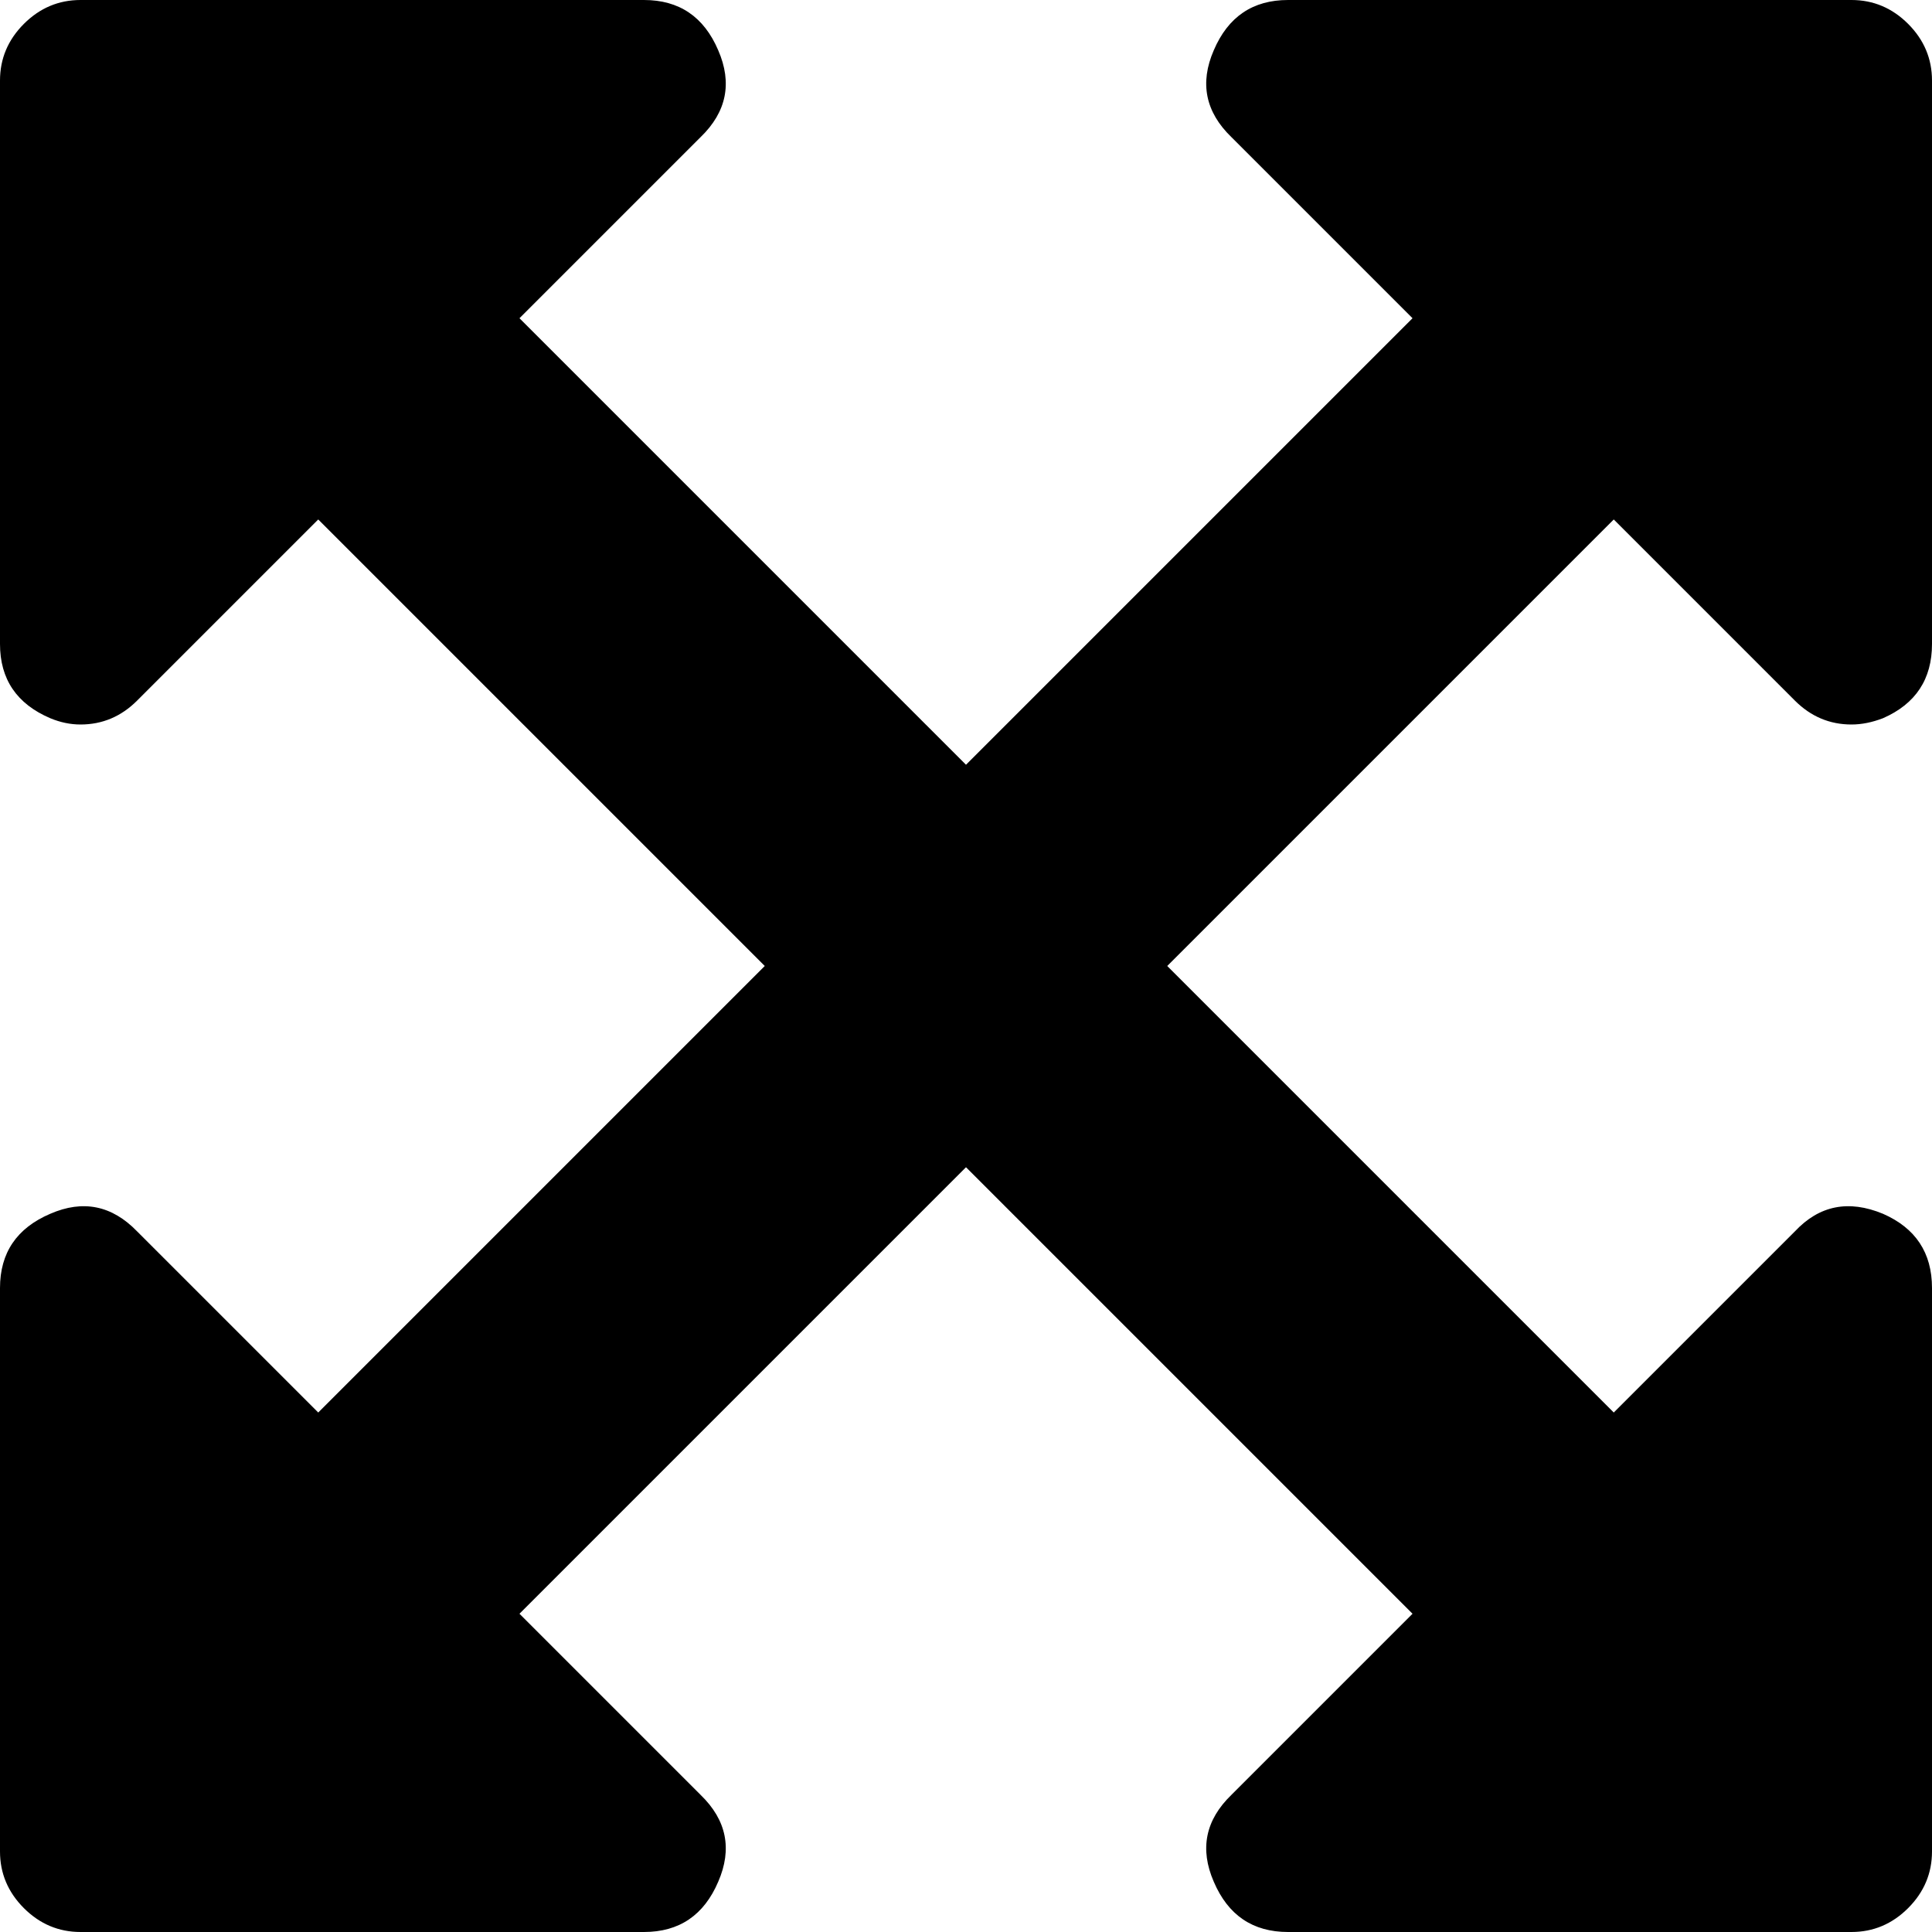
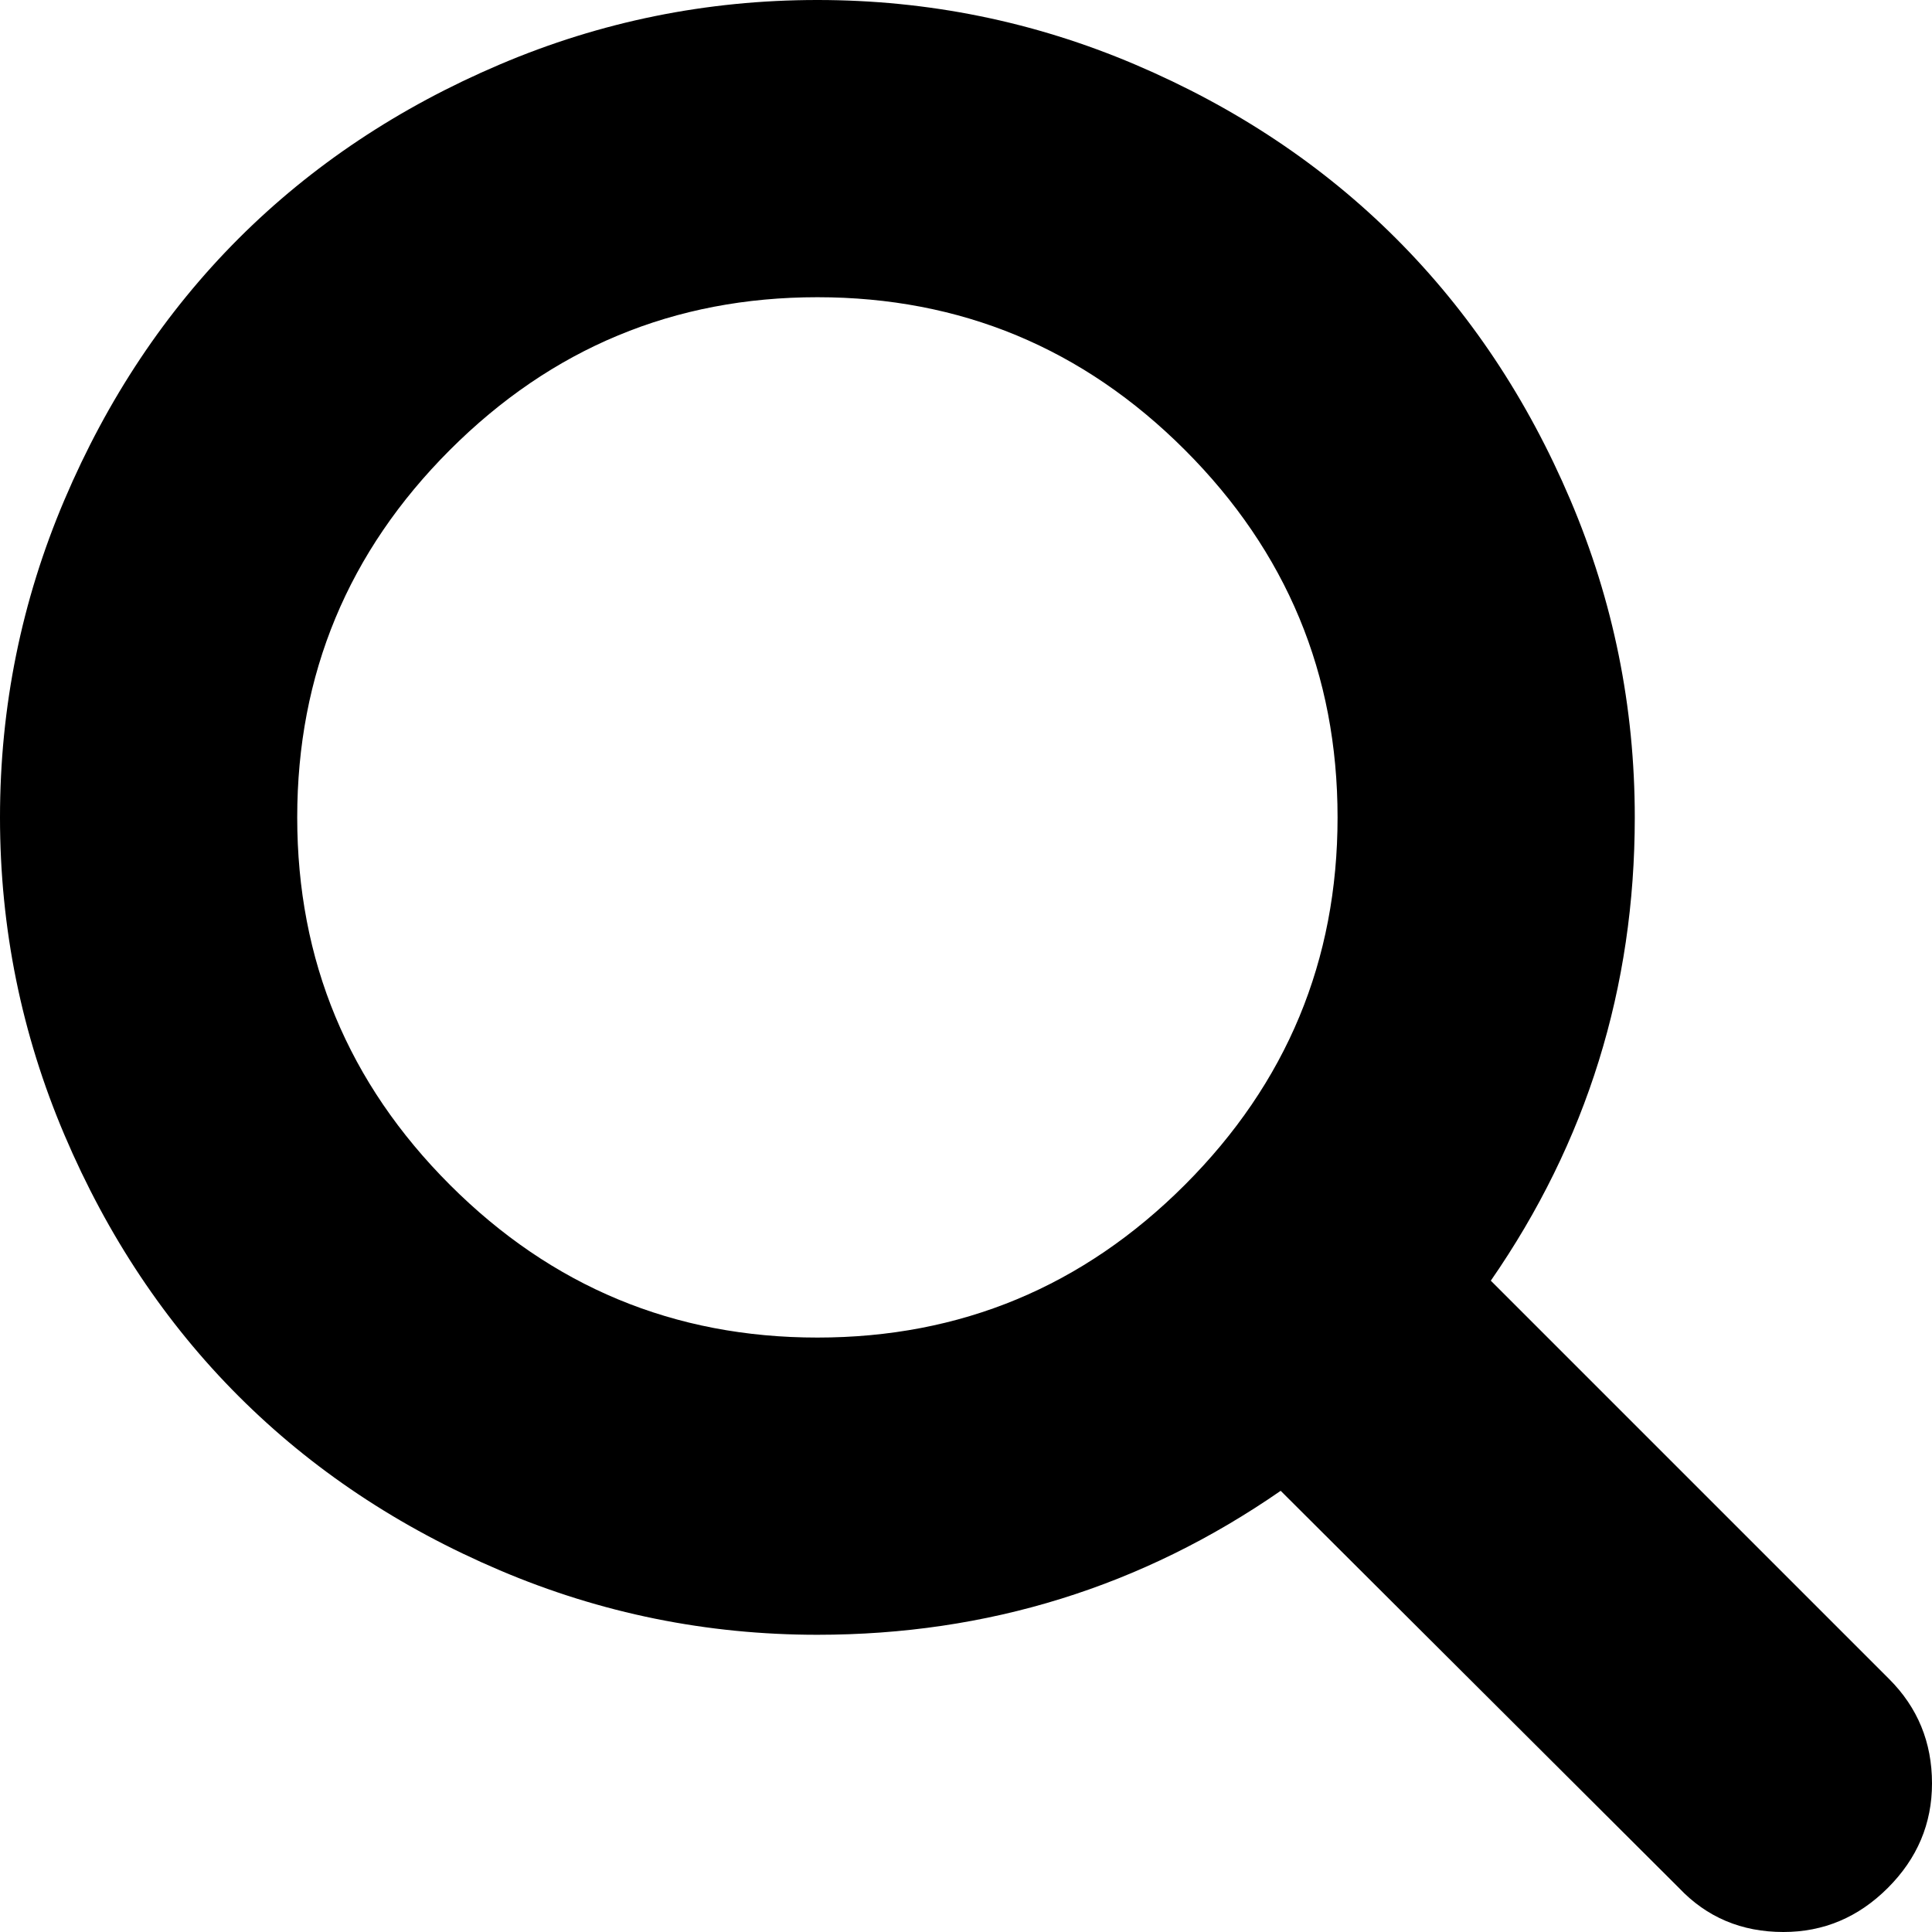
<svg xmlns="http://www.w3.org/2000/svg" version="1.1" width="25px" height="25px">
-   <g transform="matrix(1 0 0 1 -1738 -19 )">
-     <path d="M 23.226 9.066  L 20.882 6.722  L 15.104 12.5  L 20.882 18.278  L 23.226 15.934  C 23.541 15.598  23.92 15.522  24.365 15.706  C 24.788 15.891  25 16.211  25 16.667  L 25 23.958  C 25 24.24  24.897 24.485  24.691 24.691  C 24.485 24.897  24.24 25  23.958 25  L 16.667 25  C 16.211 25  15.891 24.783  15.706 24.349  C 15.522 23.926  15.598 23.551  15.934 23.226  L 18.278 20.882  L 12.5 15.104  L 6.722 20.882  L 9.066 23.226  C 9.402 23.551  9.478 23.926  9.294 24.349  C 9.109 24.783  8.789 25  8.333 25  L 1.042 25  C 0.76 25  0.515 24.897  0.309 24.691  C 0.103 24.485  0 24.24  0 23.958  L 0 16.667  C 0 16.211  0.217 15.891  0.651 15.706  C 1.074 15.522  1.449 15.598  1.774 15.934  L 4.118 18.278  L 9.896 12.5  L 4.118 6.722  L 1.774 9.066  C 1.568 9.272  1.324 9.375  1.042 9.375  C 0.911 9.375  0.781 9.348  0.651 9.294  C 0.217 9.109  0 8.789  0 8.333  L 0 1.042  C 0 0.76  0.103 0.515  0.309 0.309  C 0.515 0.103  0.76 0  1.042 0  L 8.333 0  C 8.789 0  9.109 0.217  9.294 0.651  C 9.478 1.074  9.402 1.449  9.066 1.774  L 6.722 4.118  L 12.5 9.896  L 18.278 4.118  L 15.934 1.774  C 15.598 1.449  15.522 1.074  15.706 0.651  C 15.891 0.217  16.211 0  16.667 0  L 23.958 0  C 24.24 0  24.485 0.103  24.691 0.309  C 24.897 0.515  25 0.76  25 1.042  L 25 8.333  C 25 8.789  24.788 9.109  24.365 9.294  C 24.224 9.348  24.089 9.375  23.958 9.375  C 23.676 9.375  23.432 9.272  23.226 9.066  Z " fill-rule="nonzero" fill="#000000" stroke="none" transform="matrix(1 0 0 1 1738 19 )" />
+   <g transform="matrix(1 0 0 1 -1633 -19 )">
+     <path d="M 15.332 15.332  C 16.649 14.015  17.308 12.43  17.308 10.577  C 17.308 8.724  16.649 7.139  15.332 5.822  C 14.015 4.505  12.43 3.846  10.577 3.846  C 8.724 3.846  7.139 4.505  5.822 5.822  C 4.505 7.139  3.846 8.724  3.846 10.577  C 3.846 12.43  4.505 14.015  5.822 15.332  C 7.139 16.649  8.724 17.308  10.577 17.308  C 12.43 17.308  14.015 16.649  15.332 15.332  Z M 24.444 21.725  C 24.815 22.095  25 22.546  25 23.077  C 25 23.598  24.81 24.048  24.429 24.429  C 24.048 24.81  23.598 25  23.077 25  C 22.536 25  22.085 24.81  21.725 24.429  L 16.572 19.291  C 14.779 20.533  12.78 21.154  10.577 21.154  C 9.145 21.154  7.775 20.876  6.468 20.32  C 5.161 19.764  4.034 19.013  3.087 18.066  C 2.141 17.12  1.39 15.993  0.834 14.686  C 0.278 13.379  0 12.009  0 10.577  C 0 9.145  0.278 7.775  0.834 6.468  C 1.39 5.161  2.141 4.034  3.087 3.087  C 4.034 2.141  5.161 1.39  6.468 0.834  C 7.775 0.278  9.145 0  10.577 0  C 12.009 0  13.379 0.278  14.686 0.834  C 15.993 1.39  17.12 2.141  18.066 3.087  C 19.013 4.034  19.764 5.161  20.32 6.468  C 20.876 7.775  21.154 9.145  21.154 10.577  C 21.154 12.78  20.533 14.779  19.291 16.572  L 24.444 21.725  Z " fill-rule="nonzero" fill="#000000" stroke="none" transform="matrix(1 0 0 1 1633 19 )" />
  </g>
</svg>
